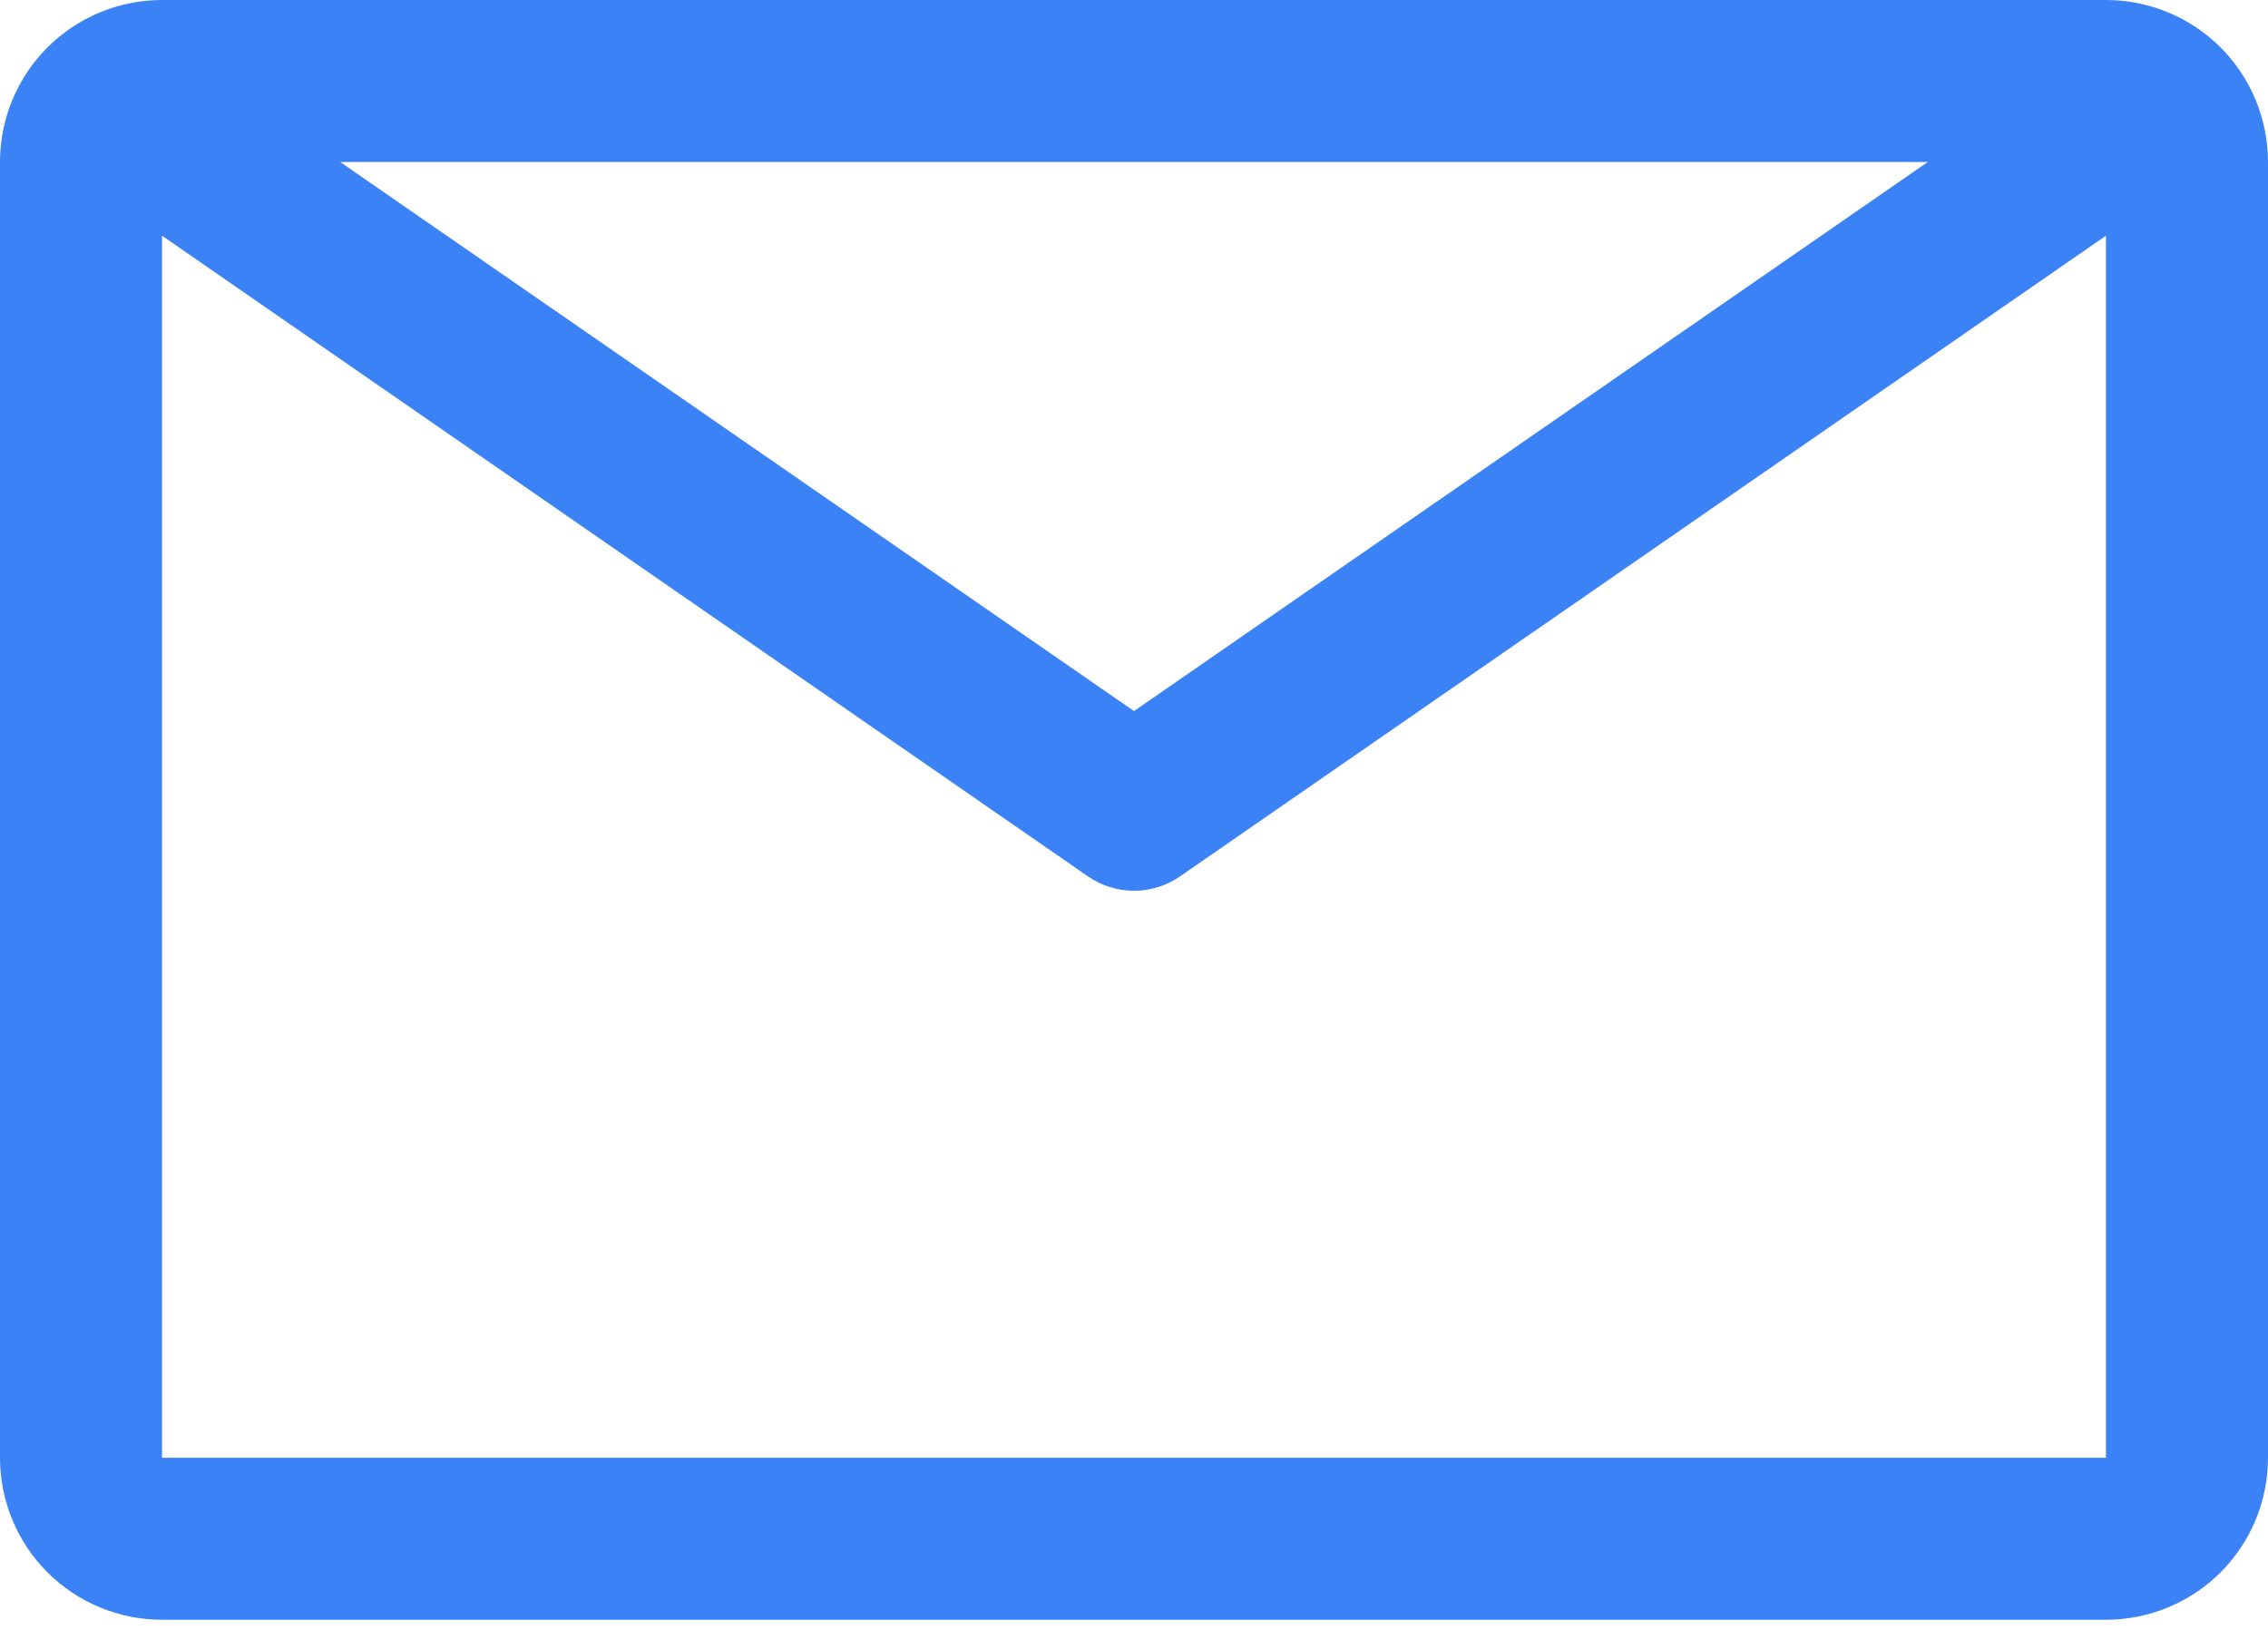
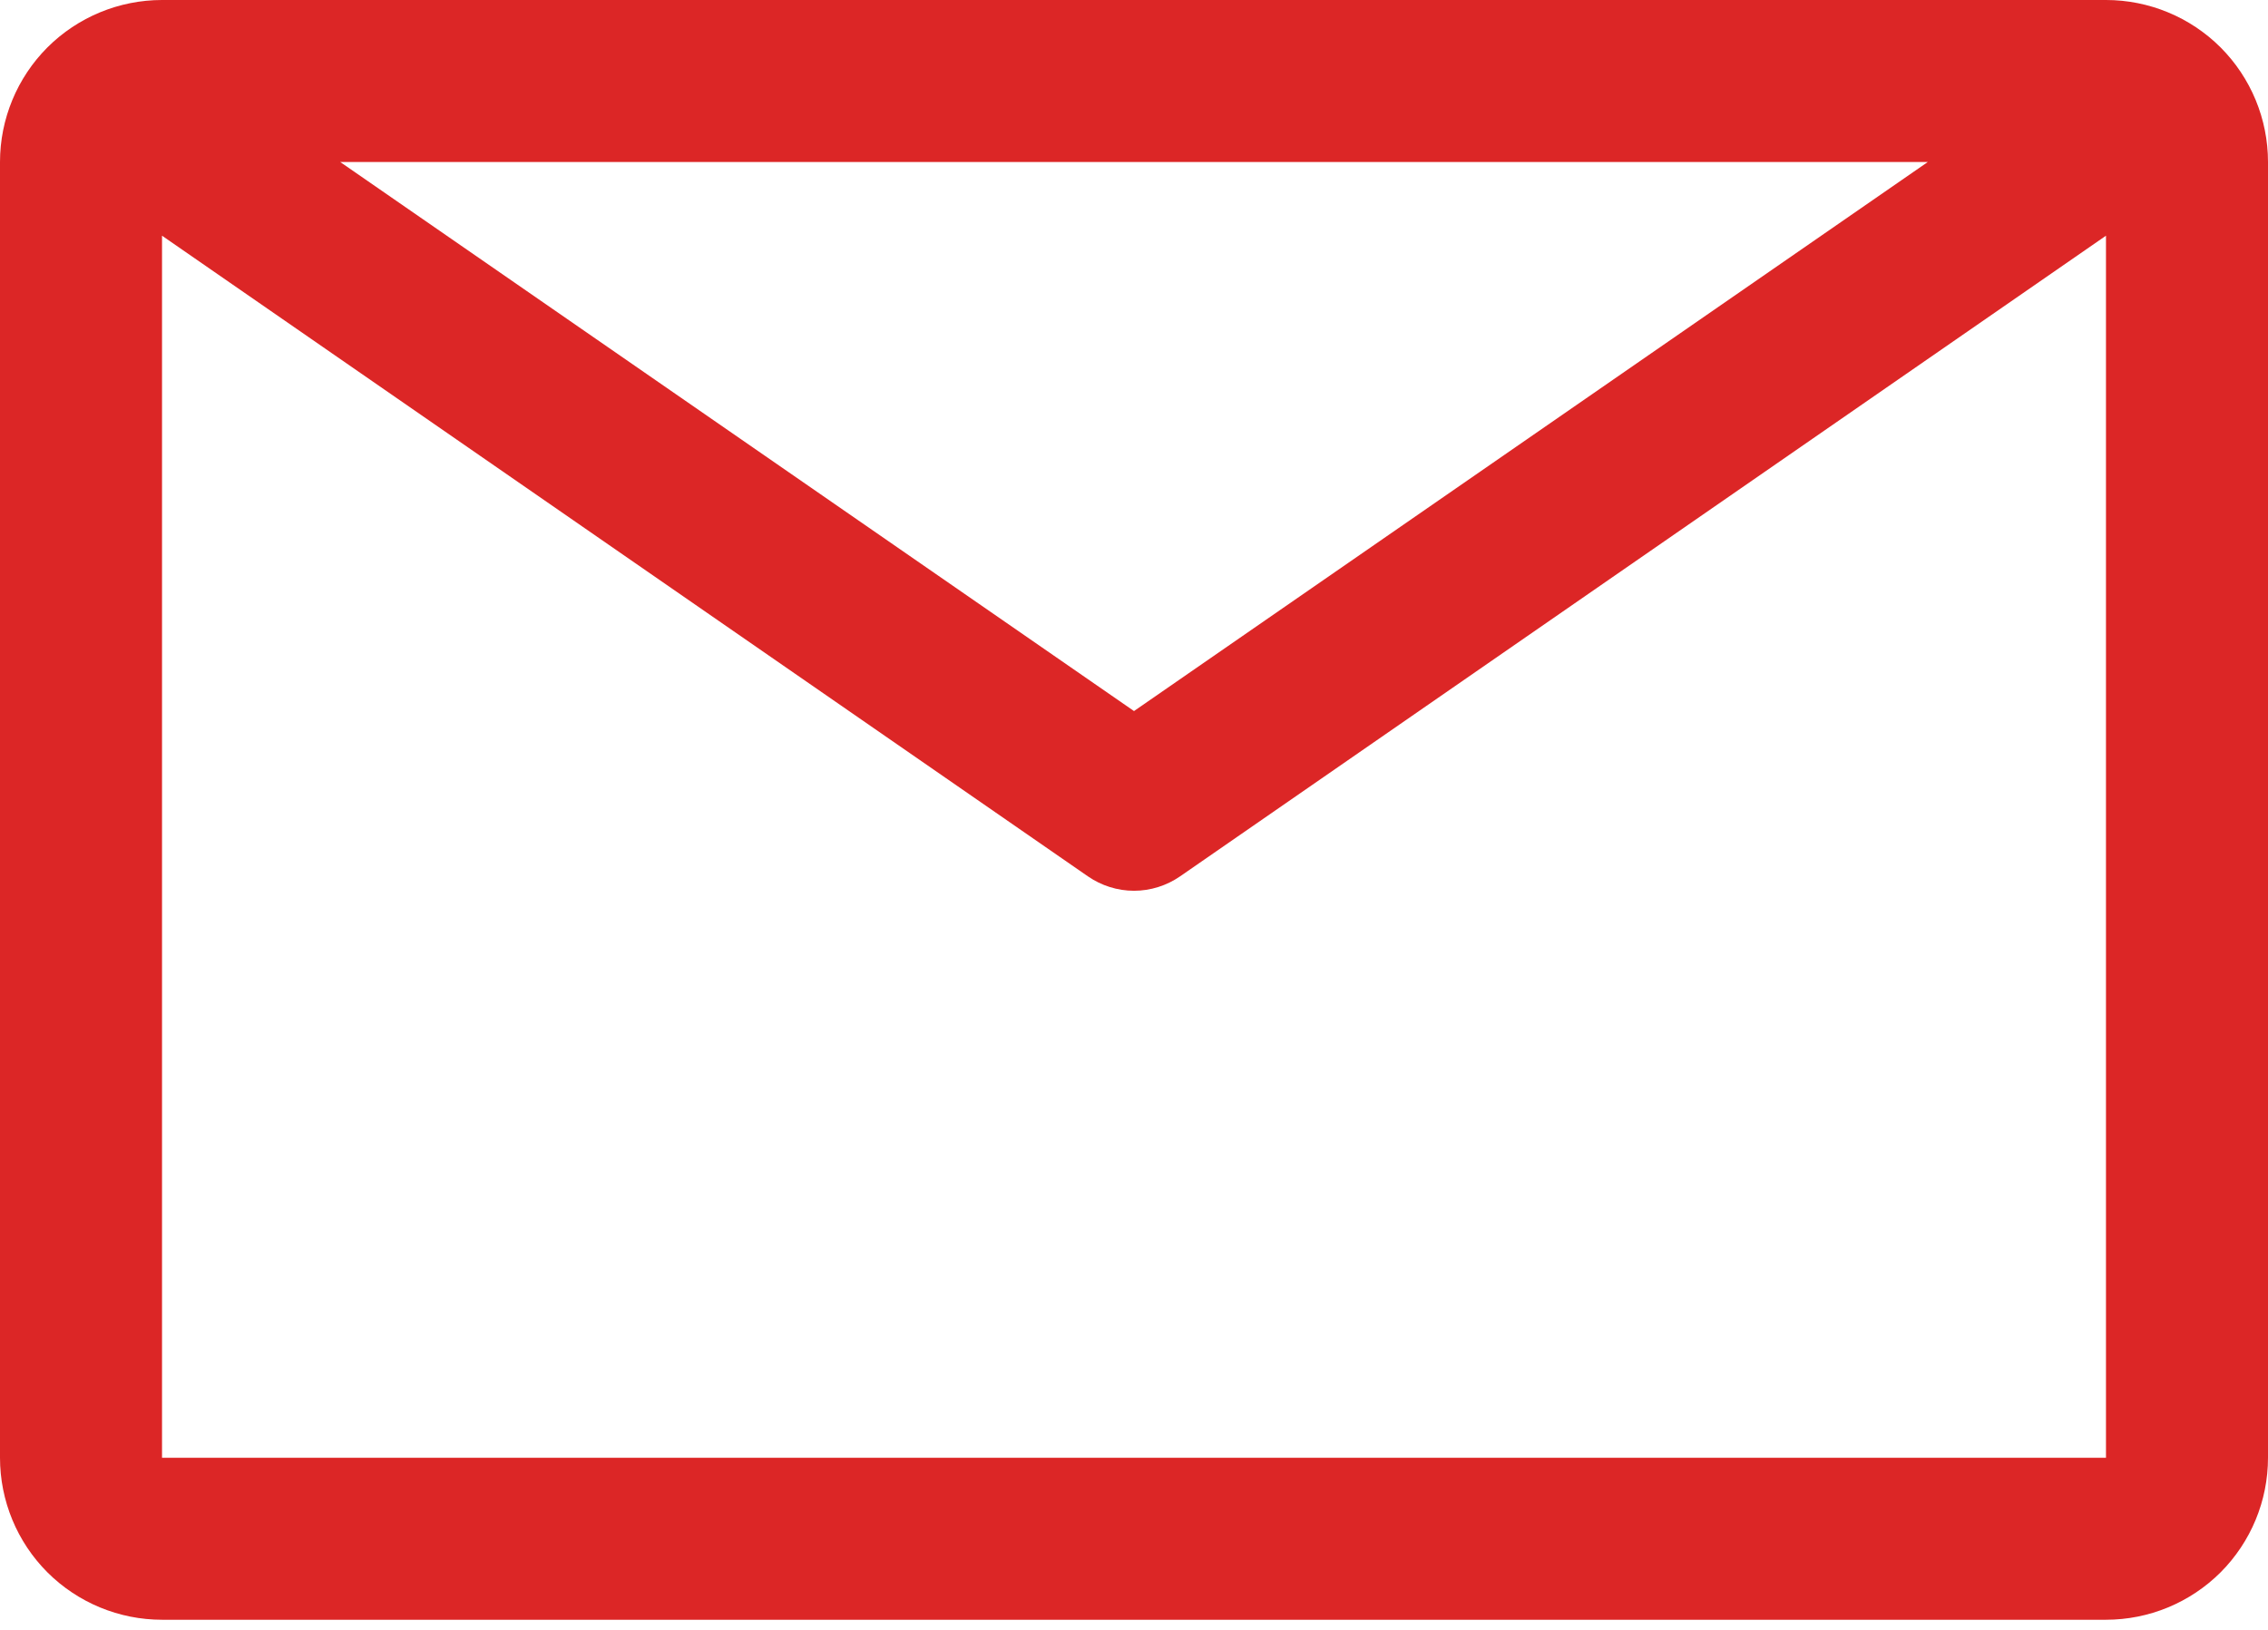
<svg xmlns="http://www.w3.org/2000/svg" width="32" height="23" viewBox="0 0 32 23" fill="none">
-   <path d="M29.714 0H2.286C1.68 0 1.098 0.241 0.669 0.669C0.241 1.098 0 1.68 0 2.286V20.571C0 21.178 0.241 21.759 0.669 22.188C1.098 22.616 1.68 22.857 2.286 22.857H29.714C30.32 22.857 30.902 22.616 31.331 22.188C31.759 21.759 32 21.178 32 20.571V2.286C32 1.68 31.759 1.098 31.331 0.669C30.902 0.241 30.32 0 29.714 0ZM27.2 2.286L16 10.034L4.8 2.286H27.2ZM2.286 20.571V3.326L15.349 12.366C15.54 12.498 15.767 12.57 16 12.57C16.233 12.57 16.46 12.498 16.651 12.366L29.714 3.326V20.571H2.286Z" fill="#3b82f6" />
+   <path d="M29.714 0H2.286C1.68 0 1.098 0.241 0.669 0.669C0.241 1.098 0 1.68 0 2.286V20.571C0 21.178 0.241 21.759 0.669 22.188C1.098 22.616 1.68 22.857 2.286 22.857H29.714C30.32 22.857 30.902 22.616 31.331 22.188C31.759 21.759 32 21.178 32 20.571V2.286C32 1.68 31.759 1.098 31.331 0.669C30.902 0.241 30.32 0 29.714 0ZM27.2 2.286L16 10.034L4.8 2.286H27.2ZM2.286 20.571V3.326L15.349 12.366C15.54 12.498 15.767 12.57 16 12.57C16.233 12.57 16.46 12.498 16.651 12.366L29.714 3.326V20.571H2.286Z" fill="#dc2626" />
</svg>
